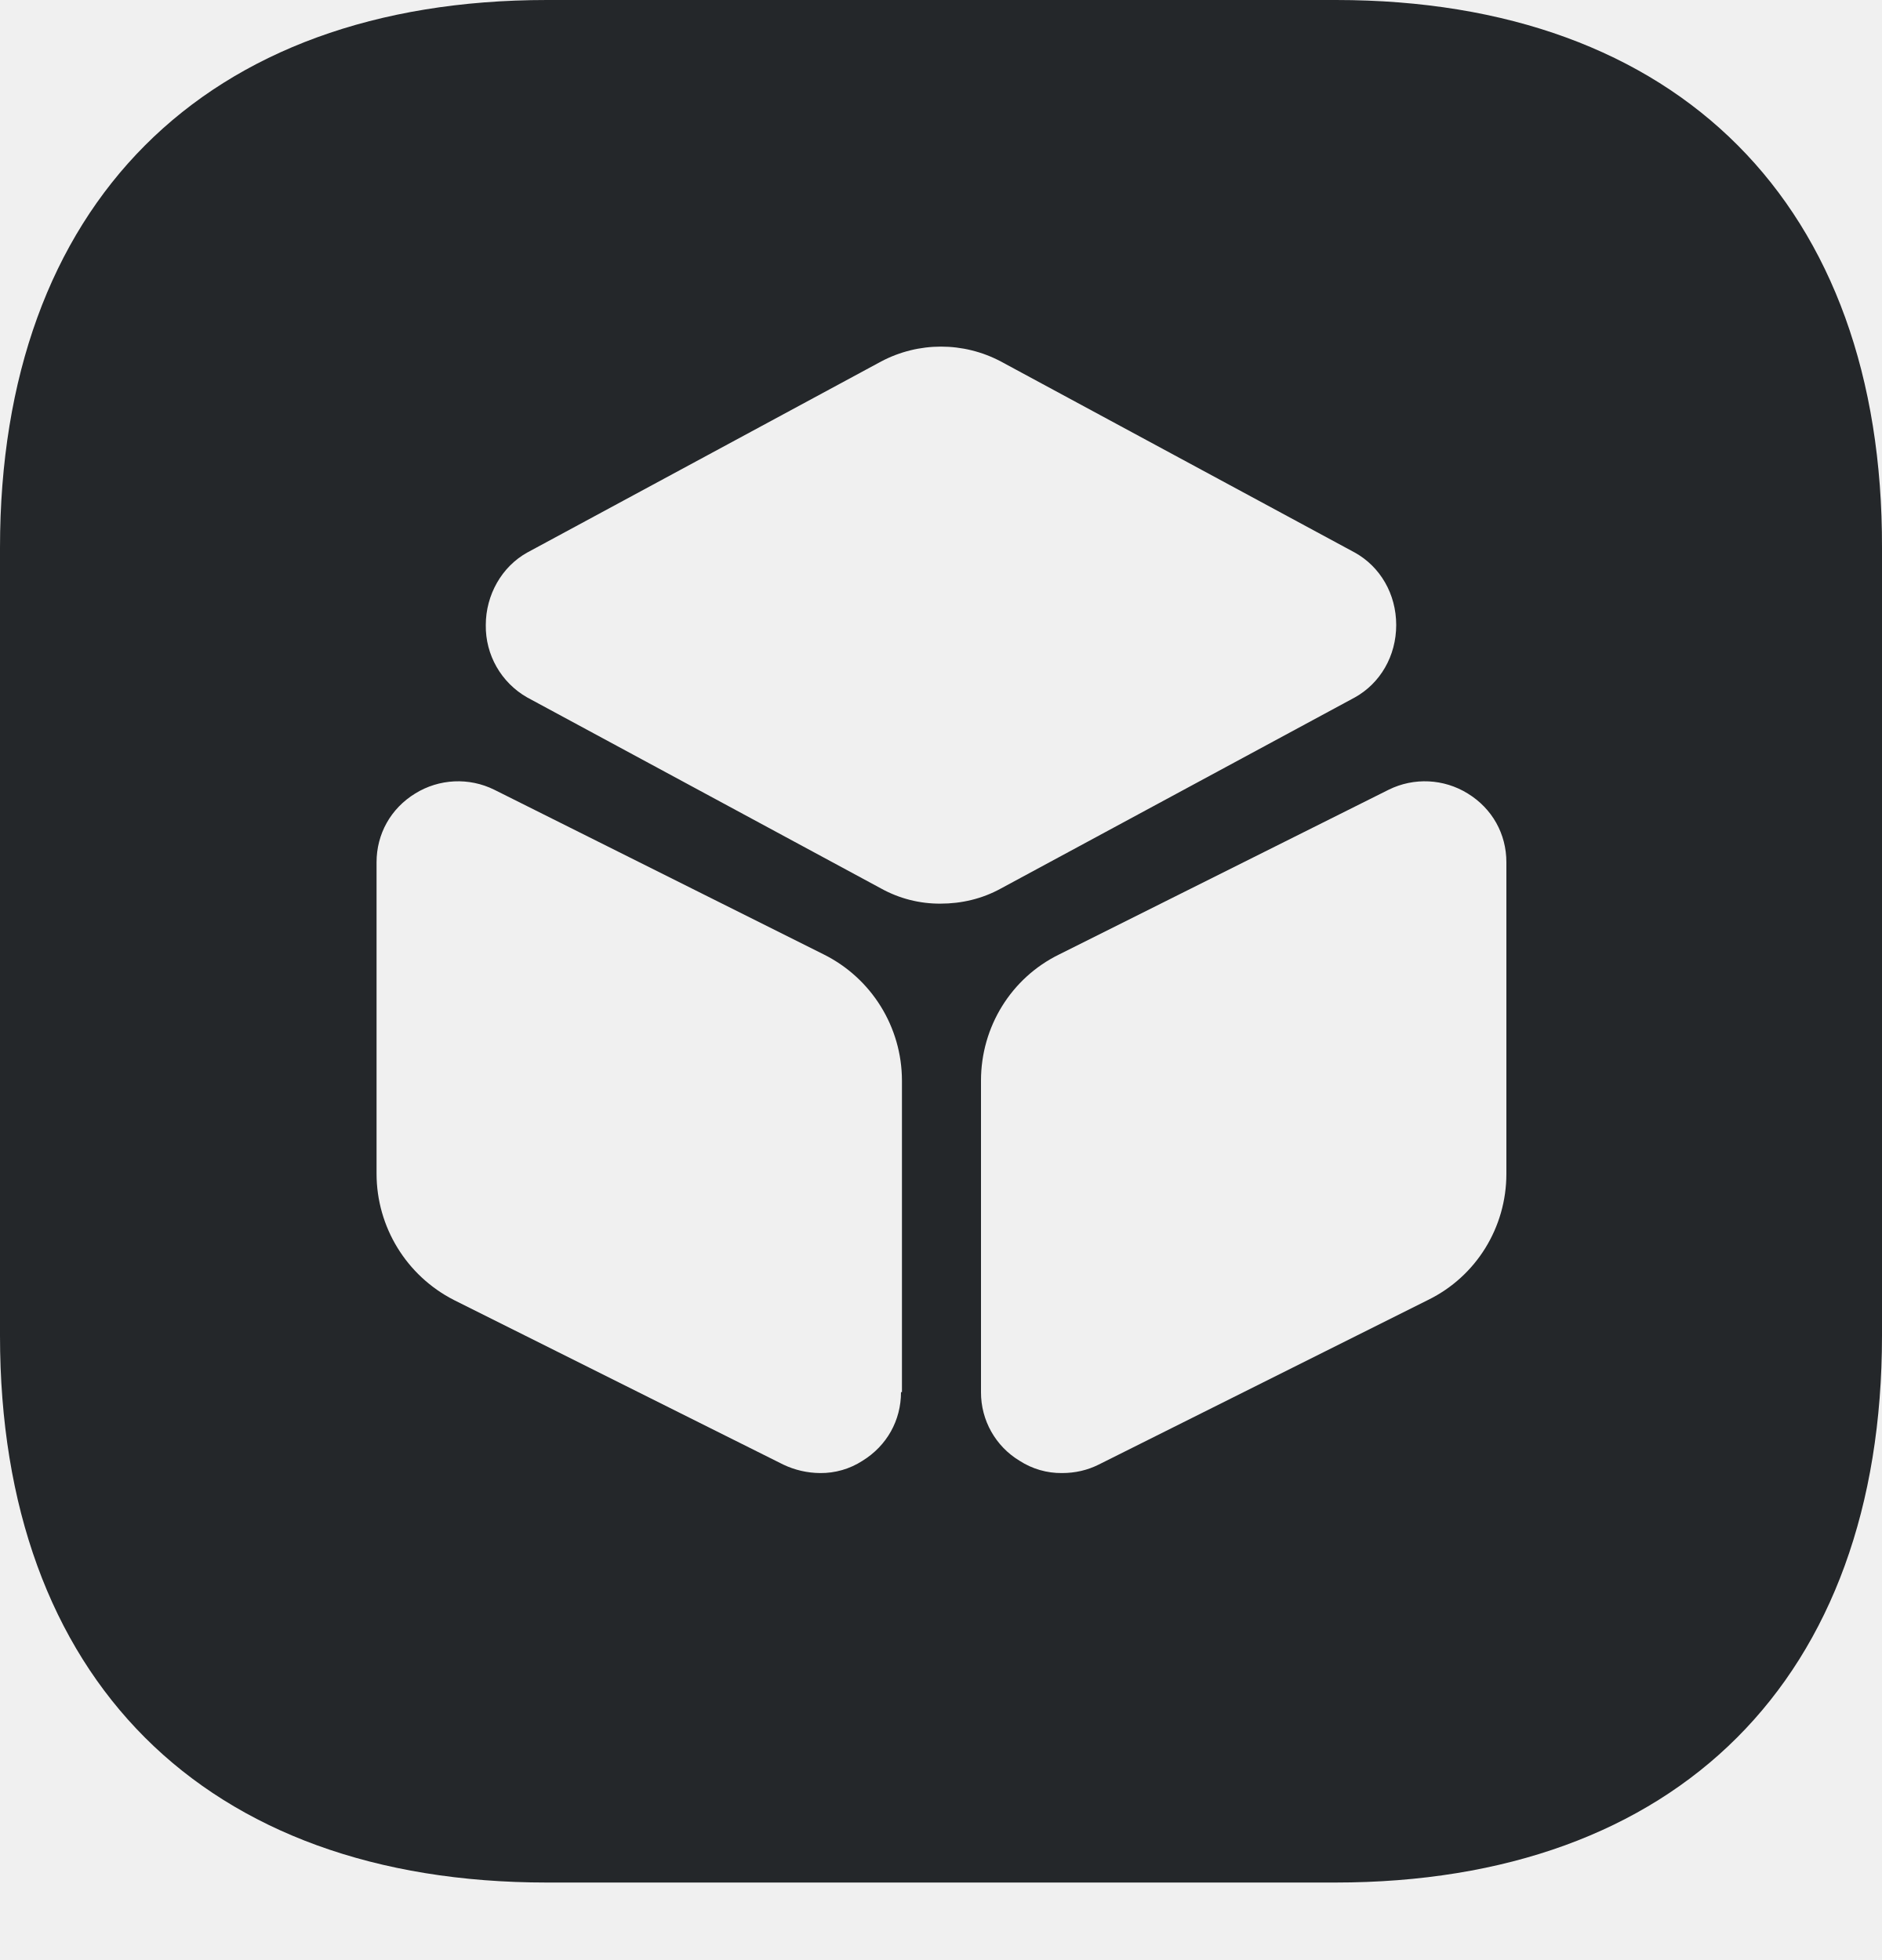
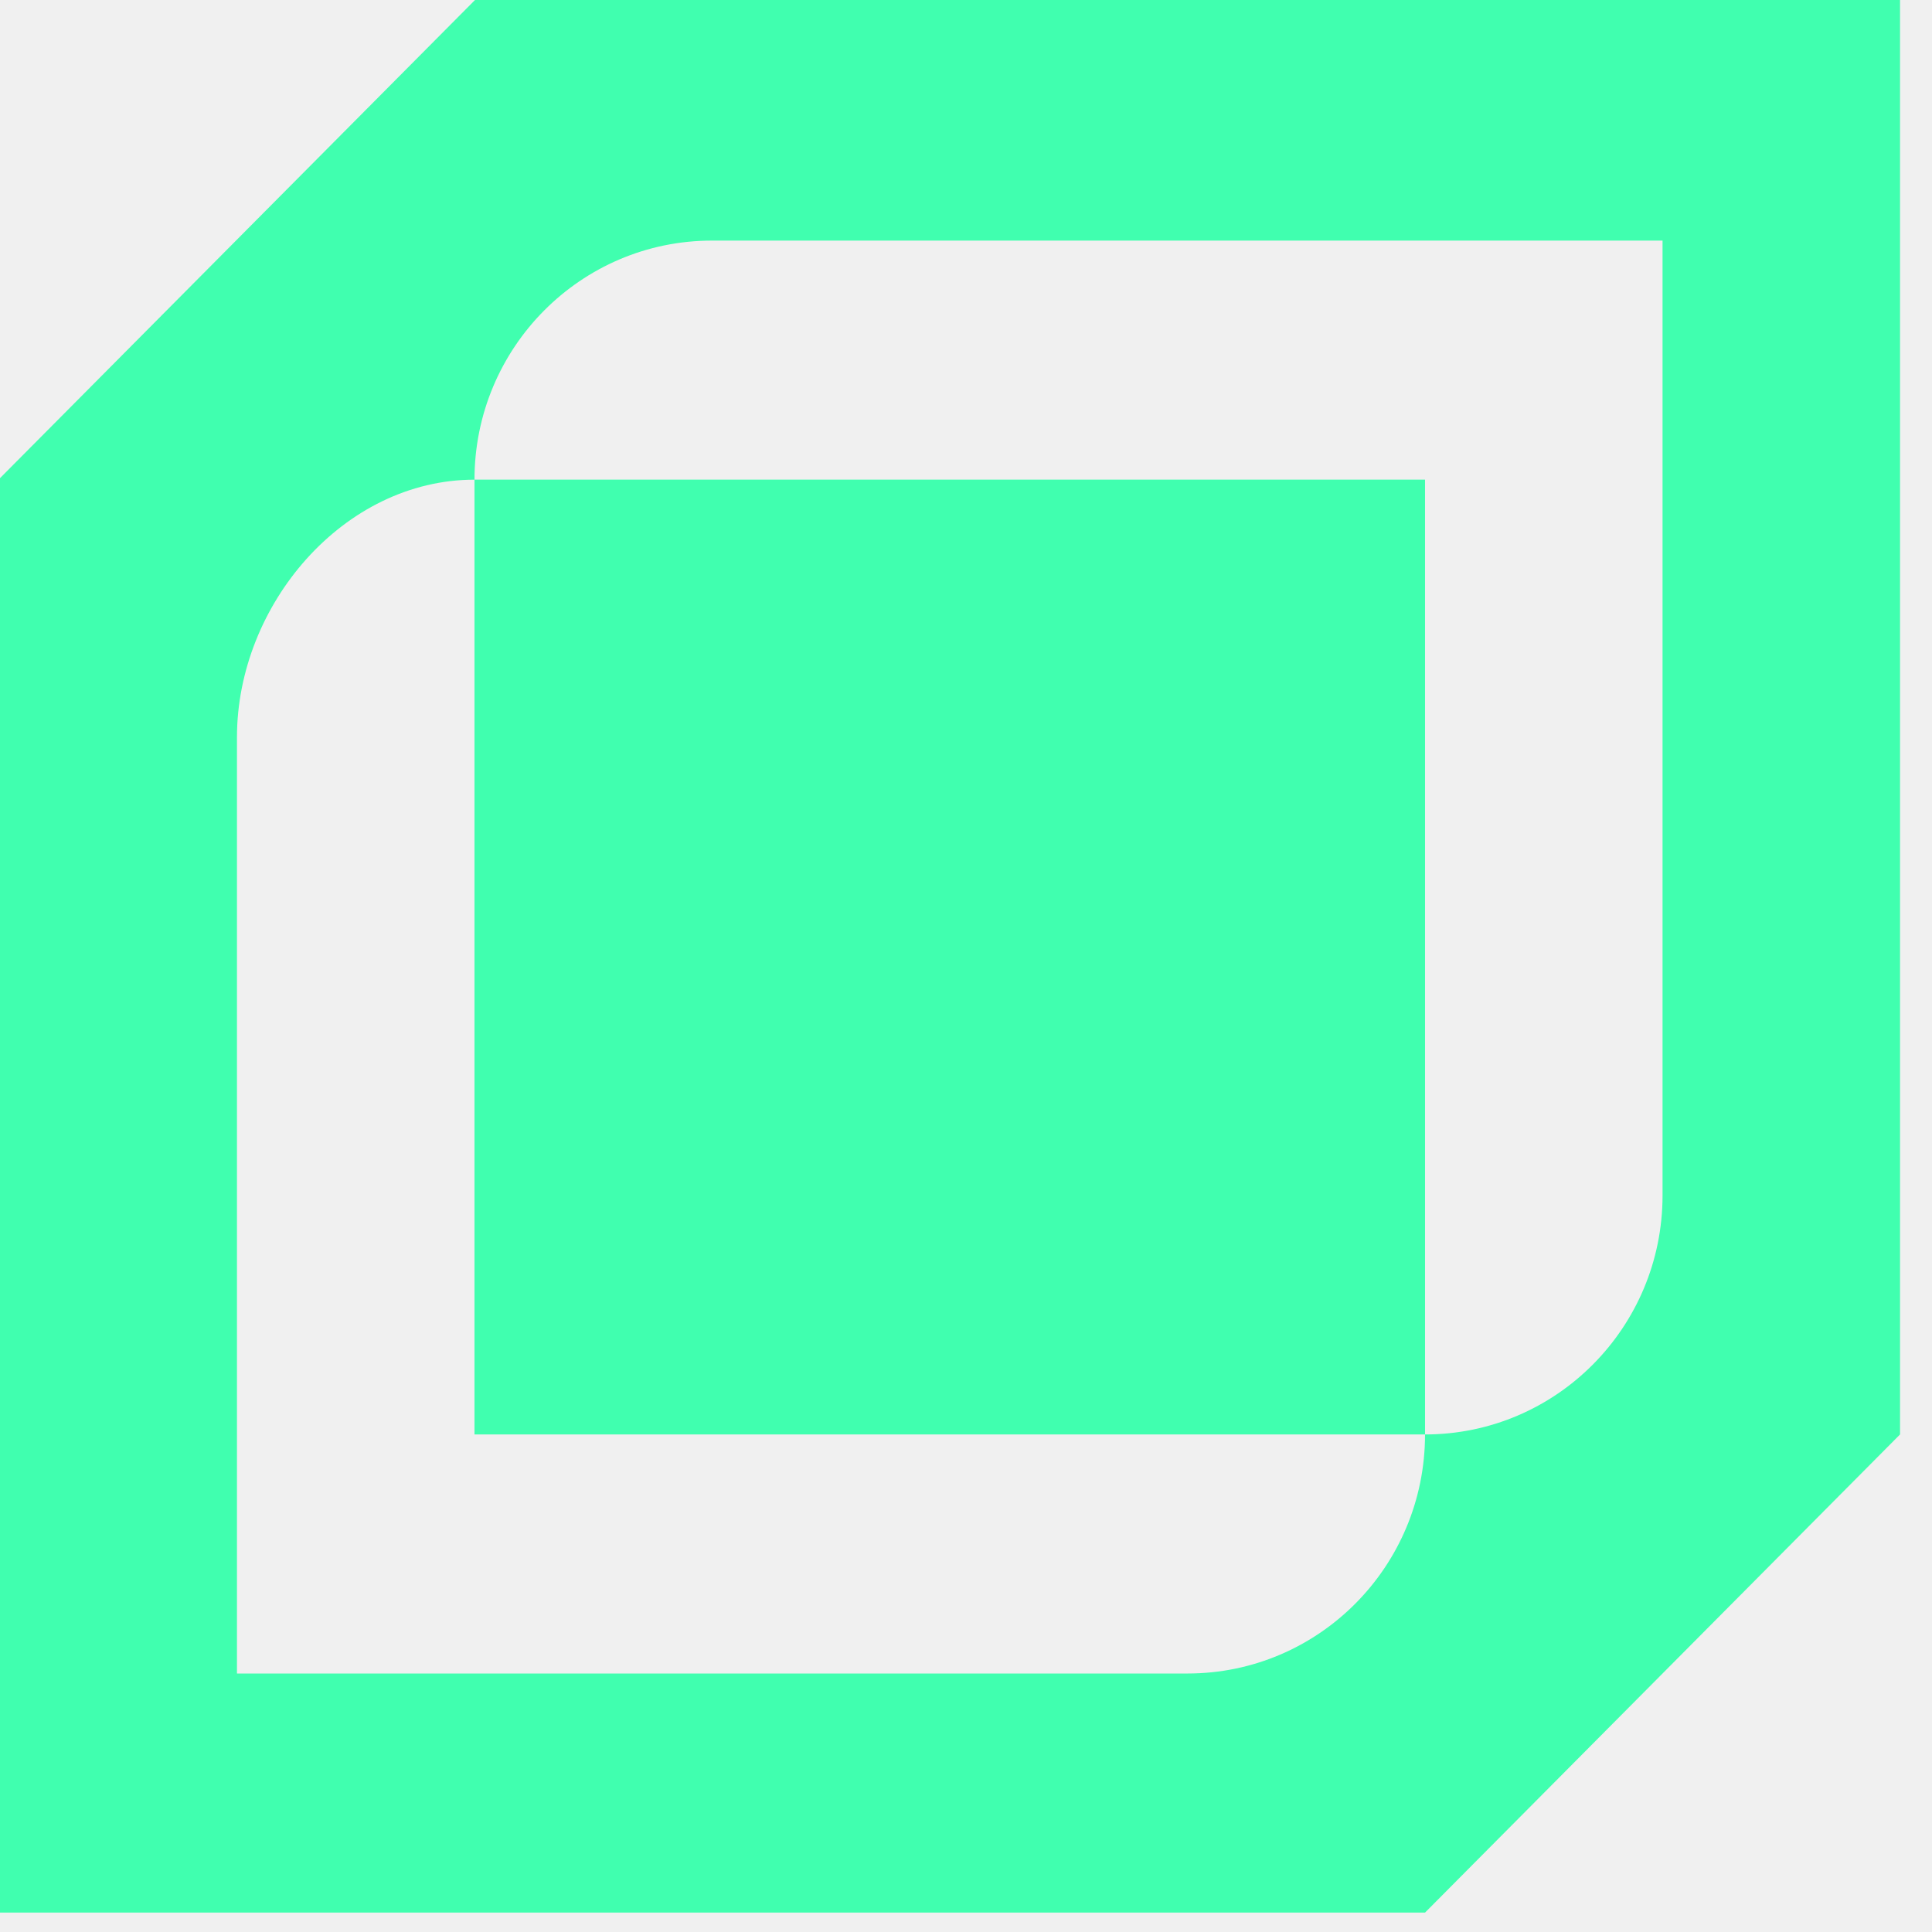
- <svg xmlns="http://www.w3.org/2000/svg" width="24" height="25" fill="none">
-   <path d="M17.037 0H6.975C2.605 0 0 2.617 0 6.987v10.05c0 4.37 2.605 6.975 6.975 6.975h10.05c4.37 0 6.975-2.605 6.975-6.976V6.988C24.012 2.617 21.407 0 17.037 0ZM11.49 17.757c0 .36-.18.684-.492.876a.975.975 0 0 1-.54.156 1.11 1.11 0 0 1-.469-.108l-4.202-2.1a1.811 1.811 0 0 1-.985-1.61v-3.973c0-.36.18-.685.493-.877a1.04 1.04 0 0 1 1.008-.048l4.202 2.101a1.8 1.8 0 0 1 .997 1.609v3.974h-.012Zm-.252-6.423L6.723 8.896a1.045 1.045 0 0 1-.528-.924c0-.384.204-.744.528-.924l4.515-2.438a1.631 1.631 0 0 1 1.524 0l4.515 2.438c.324.18.528.528.528.924s-.204.744-.528.924l-4.515 2.438c-.24.132-.504.192-.768.192a1.54 1.54 0 0 1-.756-.192Zm7.972 3.638c0 .684-.385 1.308-.997 1.608l-4.202 2.101c-.144.072-.3.108-.468.108a.975.975 0 0 1-.54-.156 1.017 1.017 0 0 1-.493-.876v-3.974c0-.684.384-1.309.997-1.609l4.202-2.101a1.04 1.04 0 0 1 1.008.048c.313.192.493.516.493.877v3.974Z" fill="#24272A" />
+ <svg xmlns="http://www.w3.org/2000/svg" width="64" height="64" viewBox="0 0 64 64" fill="none">
+   <g clip-path="url(#clip0_155_4634)">
+     <path d="M47.206 15.888H15.718V47.518H47.206V15.888Z" fill="#40FFAF" />
+     <path d="M15.735 0L0 15.839V63.357H47.206L62.941 47.518V0H15.735ZM55.074 15.888V39.598C55.074 43.972 51.551 47.518 47.206 47.518C47.206 51.892 43.684 55.437 39.338 55.437H7.85V24.42C7.85 20.045 11.372 15.89 15.718 15.89C15.718 11.516 19.24 7.97 23.585 7.97H55.074V15.89V15.888Z" fill="#40FFAF" />
+     <path d="M84.77 23.661H78.707V52.743H84.77V23.661Z" fill="#F8F8F8" />
+     <path d="M157.355 16.86C155.504 14.899 153.33 13.342 150.896 12.235C148.458 11.127 145.81 10.565 143.024 10.565C140.239 10.565 137.618 11.127 135.182 12.235C132.748 13.342 130.574 14.899 128.723 16.86C126.873 18.819 125.401 21.121 124.35 23.7C123.299 26.279 122.765 29.078 122.765 32.019C122.765 34.96 123.299 37.758 124.35 40.337C125.403 42.916 126.873 45.218 128.723 47.177C130.574 49.139 132.748 50.695 135.182 51.802C137.618 52.911 140.256 53.472 143.024 53.472C145.793 53.472 148.46 52.911 150.896 51.802C153.33 50.695 155.504 49.139 157.355 47.177C159.204 45.218 160.671 42.916 161.714 40.337C162.756 37.758 163.284 34.96 163.284 32.021C163.284 29.081 162.756 26.283 161.714 23.702C160.671 21.123 159.204 18.823 157.355 16.862V16.86ZM155.923 37.85C155.201 39.664 154.185 41.288 152.903 42.674C151.622 44.06 150.123 45.167 148.446 45.961C146.774 46.755 144.948 47.158 143.022 47.158C141.097 47.158 139.273 46.761 137.599 45.975C135.922 45.189 134.422 44.088 133.144 42.703C131.864 41.319 130.848 39.696 130.123 37.879C129.401 36.066 129.035 34.093 129.035 32.017C129.035 29.94 129.403 27.998 130.123 26.184C130.846 24.369 131.862 22.746 133.144 21.36C134.424 19.973 135.924 18.868 137.601 18.072C139.275 17.278 141.101 16.876 143.024 16.876C144.948 16.876 146.774 17.273 148.448 18.059C150.123 18.845 151.622 19.946 152.905 21.33C154.185 22.716 155.201 24.343 155.925 26.168C156.648 27.992 157.015 29.959 157.015 32.015C157.015 34.07 156.648 36.033 155.927 37.846L155.923 37.85Z" fill="#F8F8F8" />
+     <path d="M84.77 12.536H78.707V18.639H84.77V12.536Z" fill="#F8F8F8" />
+     <path d="M112.249 28.25C111.361 26.956 110.225 25.884 108.867 25.061C107.748 24.384 106.472 23.96 105.061 23.794C104.605 23.739 104.133 23.712 103.649 23.712C101.617 23.712 99.688 24.103 97.916 24.872C96.145 25.64 94.561 26.721 93.21 28.08C91.857 29.439 90.785 31.039 90.02 32.832C89.254 34.623 88.868 36.571 88.868 38.616C88.868 39.093 88.891 39.563 88.932 40.026C89.07 41.557 89.433 43.02 90.02 44.387C90.783 46.17 91.857 47.764 93.207 49.123C94.56 50.484 96.143 51.563 97.915 52.332C99.686 53.102 101.615 53.492 103.647 53.492C105.679 53.492 107.385 53.038 108.865 52.142C110.223 51.321 111.359 50.242 112.247 48.929V52.764H118.289V10.477L112.247 16.559V28.25H112.249ZM110.744 43.163C110.077 44.522 109.131 45.613 107.929 46.411C106.728 47.207 105.306 47.611 103.704 47.611C102.101 47.611 100.708 47.207 99.406 46.409C98.101 45.611 97.038 44.52 96.244 43.169C95.451 41.819 95.049 40.288 95.049 38.616C95.049 36.944 95.442 35.437 96.217 34.078C96.992 32.719 98.047 31.62 99.352 30.81C100.654 30.003 102.118 29.594 103.705 29.594C105.293 29.594 106.724 29.997 107.915 30.793C109.108 31.59 110.056 32.684 110.73 34.041C111.406 35.402 111.748 36.941 111.748 38.614C111.748 40.288 111.41 41.8 110.744 43.161V43.163Z" fill="#F8F8F8" />
+     <path d="M185.416 28.949C184.464 28.663 183.439 28.389 182.333 28.123C181.96 28.033 181.605 27.944 181.259 27.854C178.866 27.234 175.808 26.553 174.044 24.647C172.447 22.92 172.542 20.337 173.78 18.434C175.318 16.068 178.225 15.448 180.868 15.448C185.603 15.448 188.062 17.519 189.29 19.772L193.457 15.577C191.112 12.64 187.141 10.512 181.127 10.512C171.066 10.512 166.829 16.08 166.829 21.84C166.829 26.649 168.719 29.895 176.674 32.47C177.846 32.85 179.145 33.213 180.593 33.567C180.659 33.583 180.719 33.599 180.783 33.614C183.536 34.293 186.869 35.032 189.01 37.054C190.535 38.493 190.968 40.761 190.609 42.783C189.888 46.853 185.302 48.089 181.766 48.089C176.684 48.089 173.413 46.329 171.841 42.613L167.42 47.064C169.978 51.002 174.609 53.474 181.587 53.474C191.215 53.474 196.996 48.441 196.996 41.162C196.996 35.609 194.853 31.778 185.412 28.951L185.416 28.949Z" fill="#F8F8F8" />
+   </g>
+   <defs>
+     <clipPath id="clip0_155_4634">
+       <rect width="64" height="64" fill="white" />
+     </clipPath>
+   </defs>
</svg>
